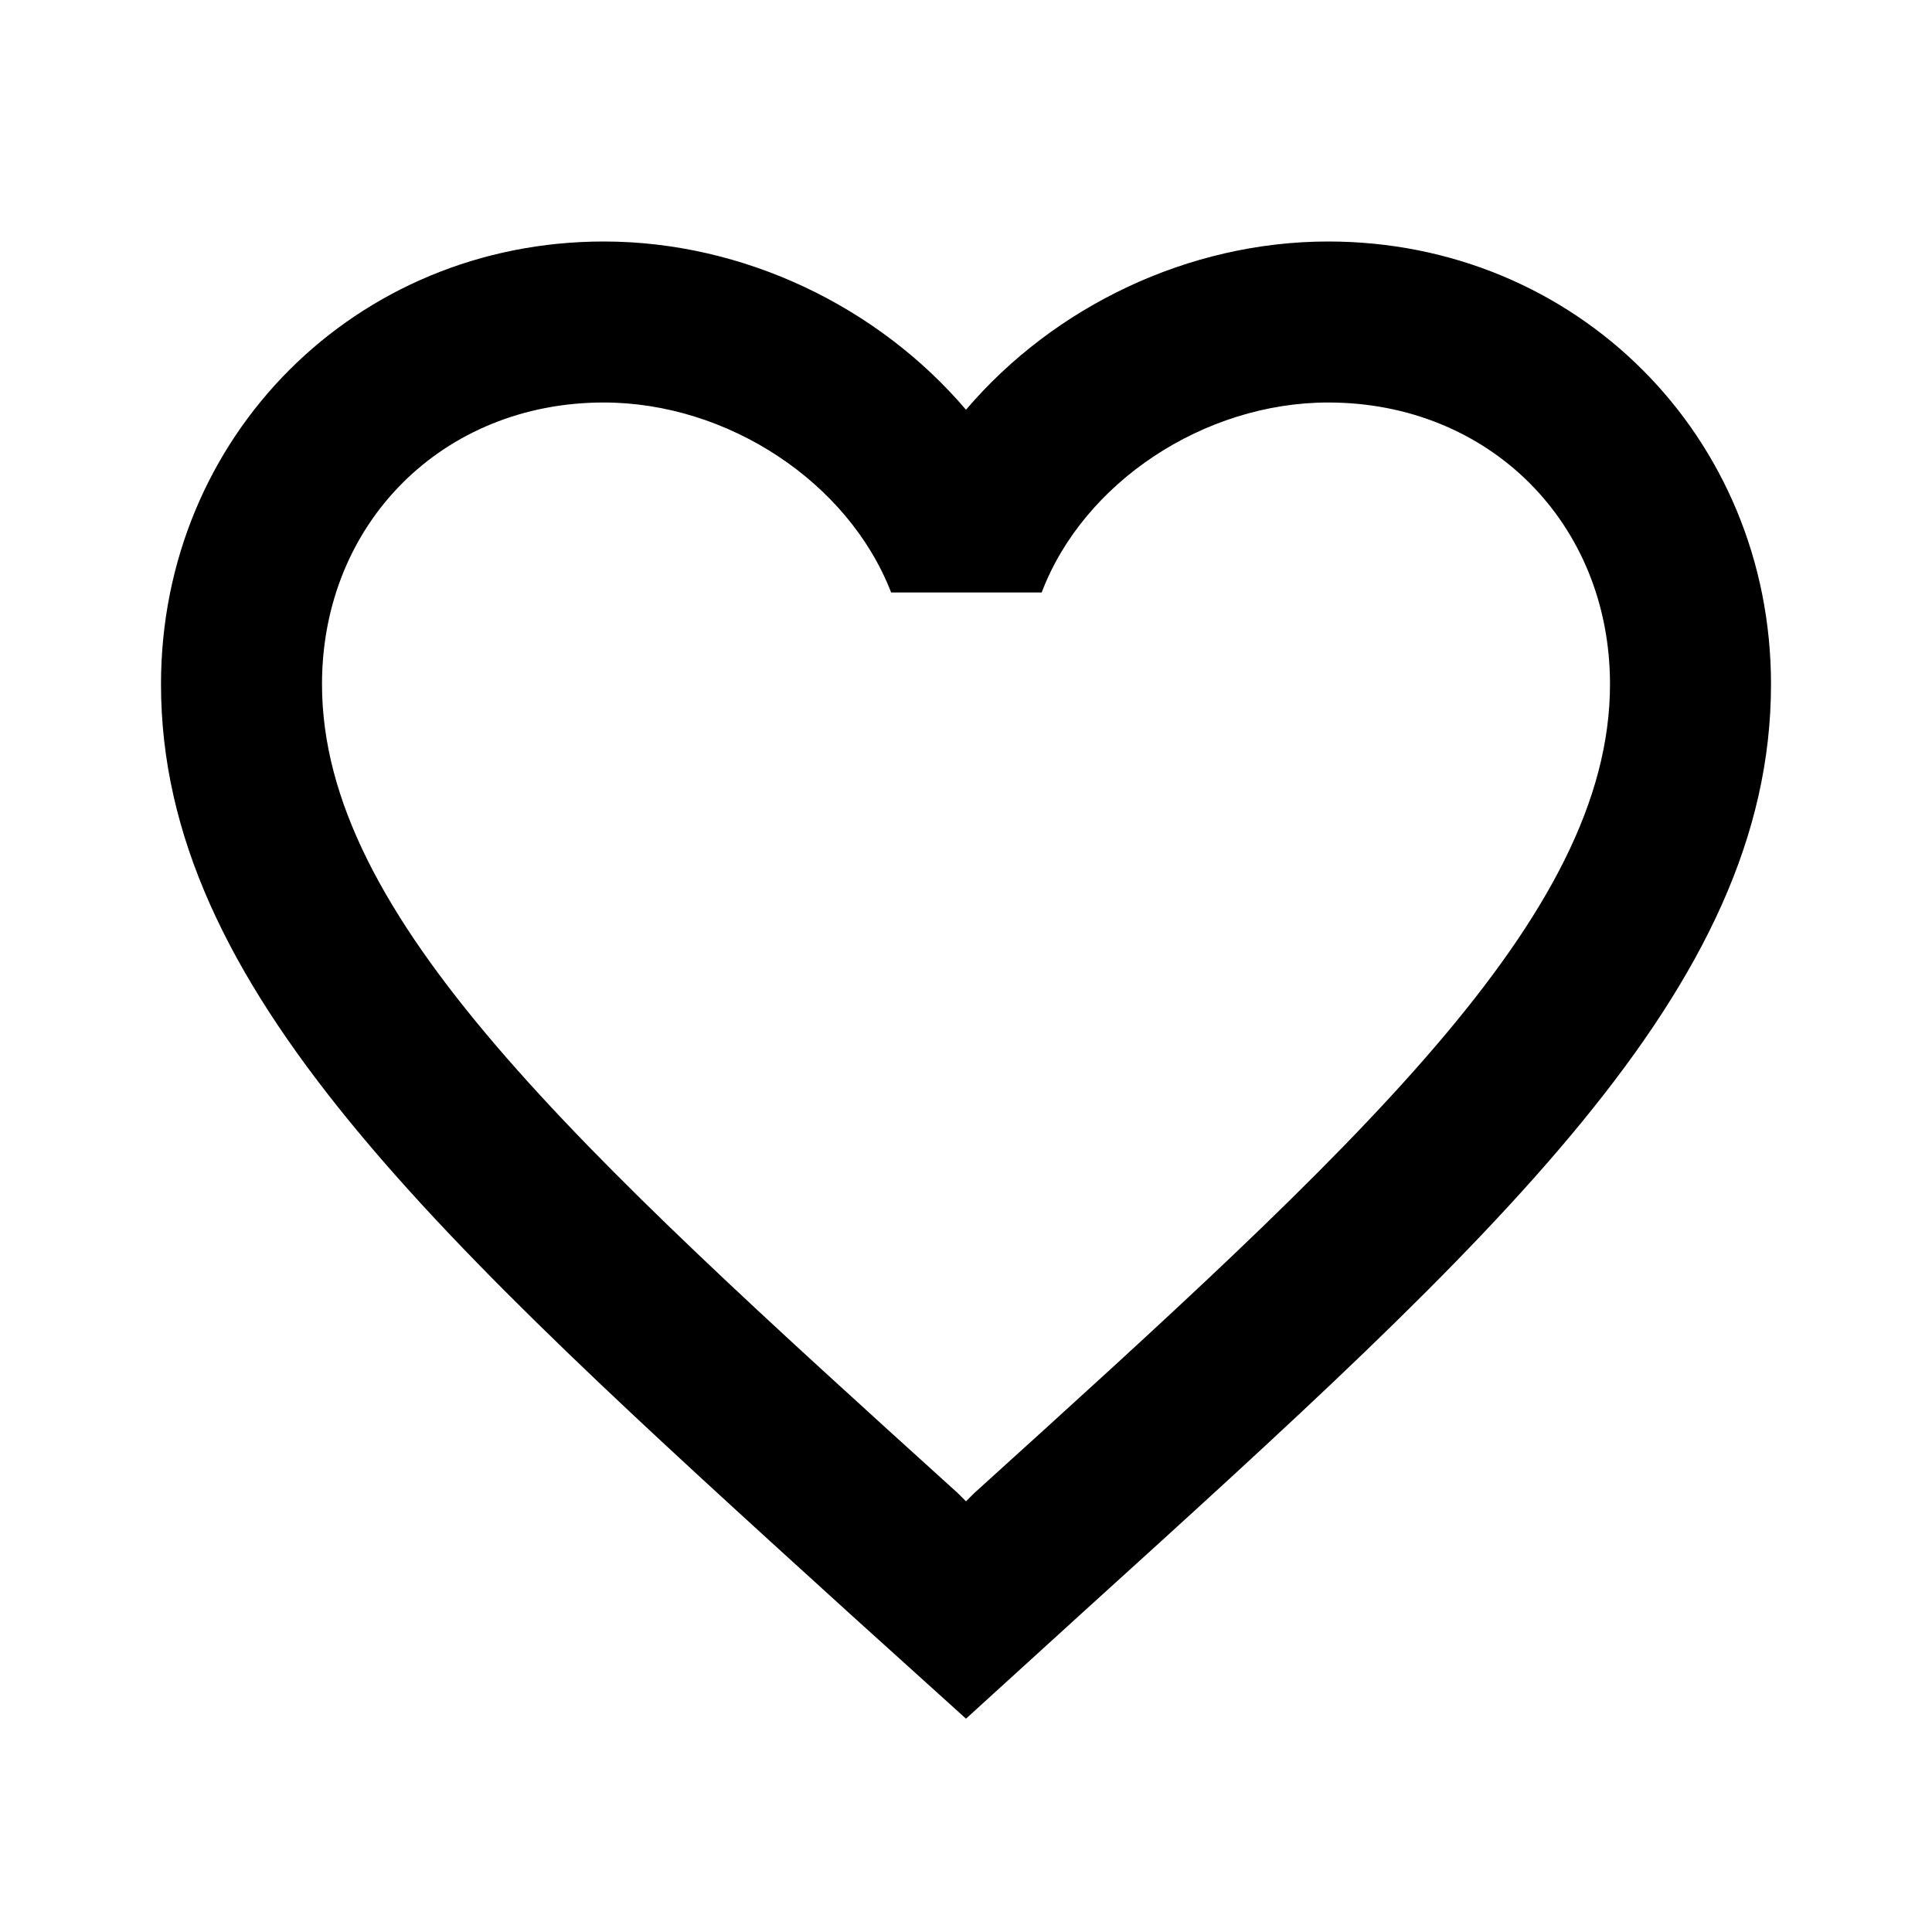
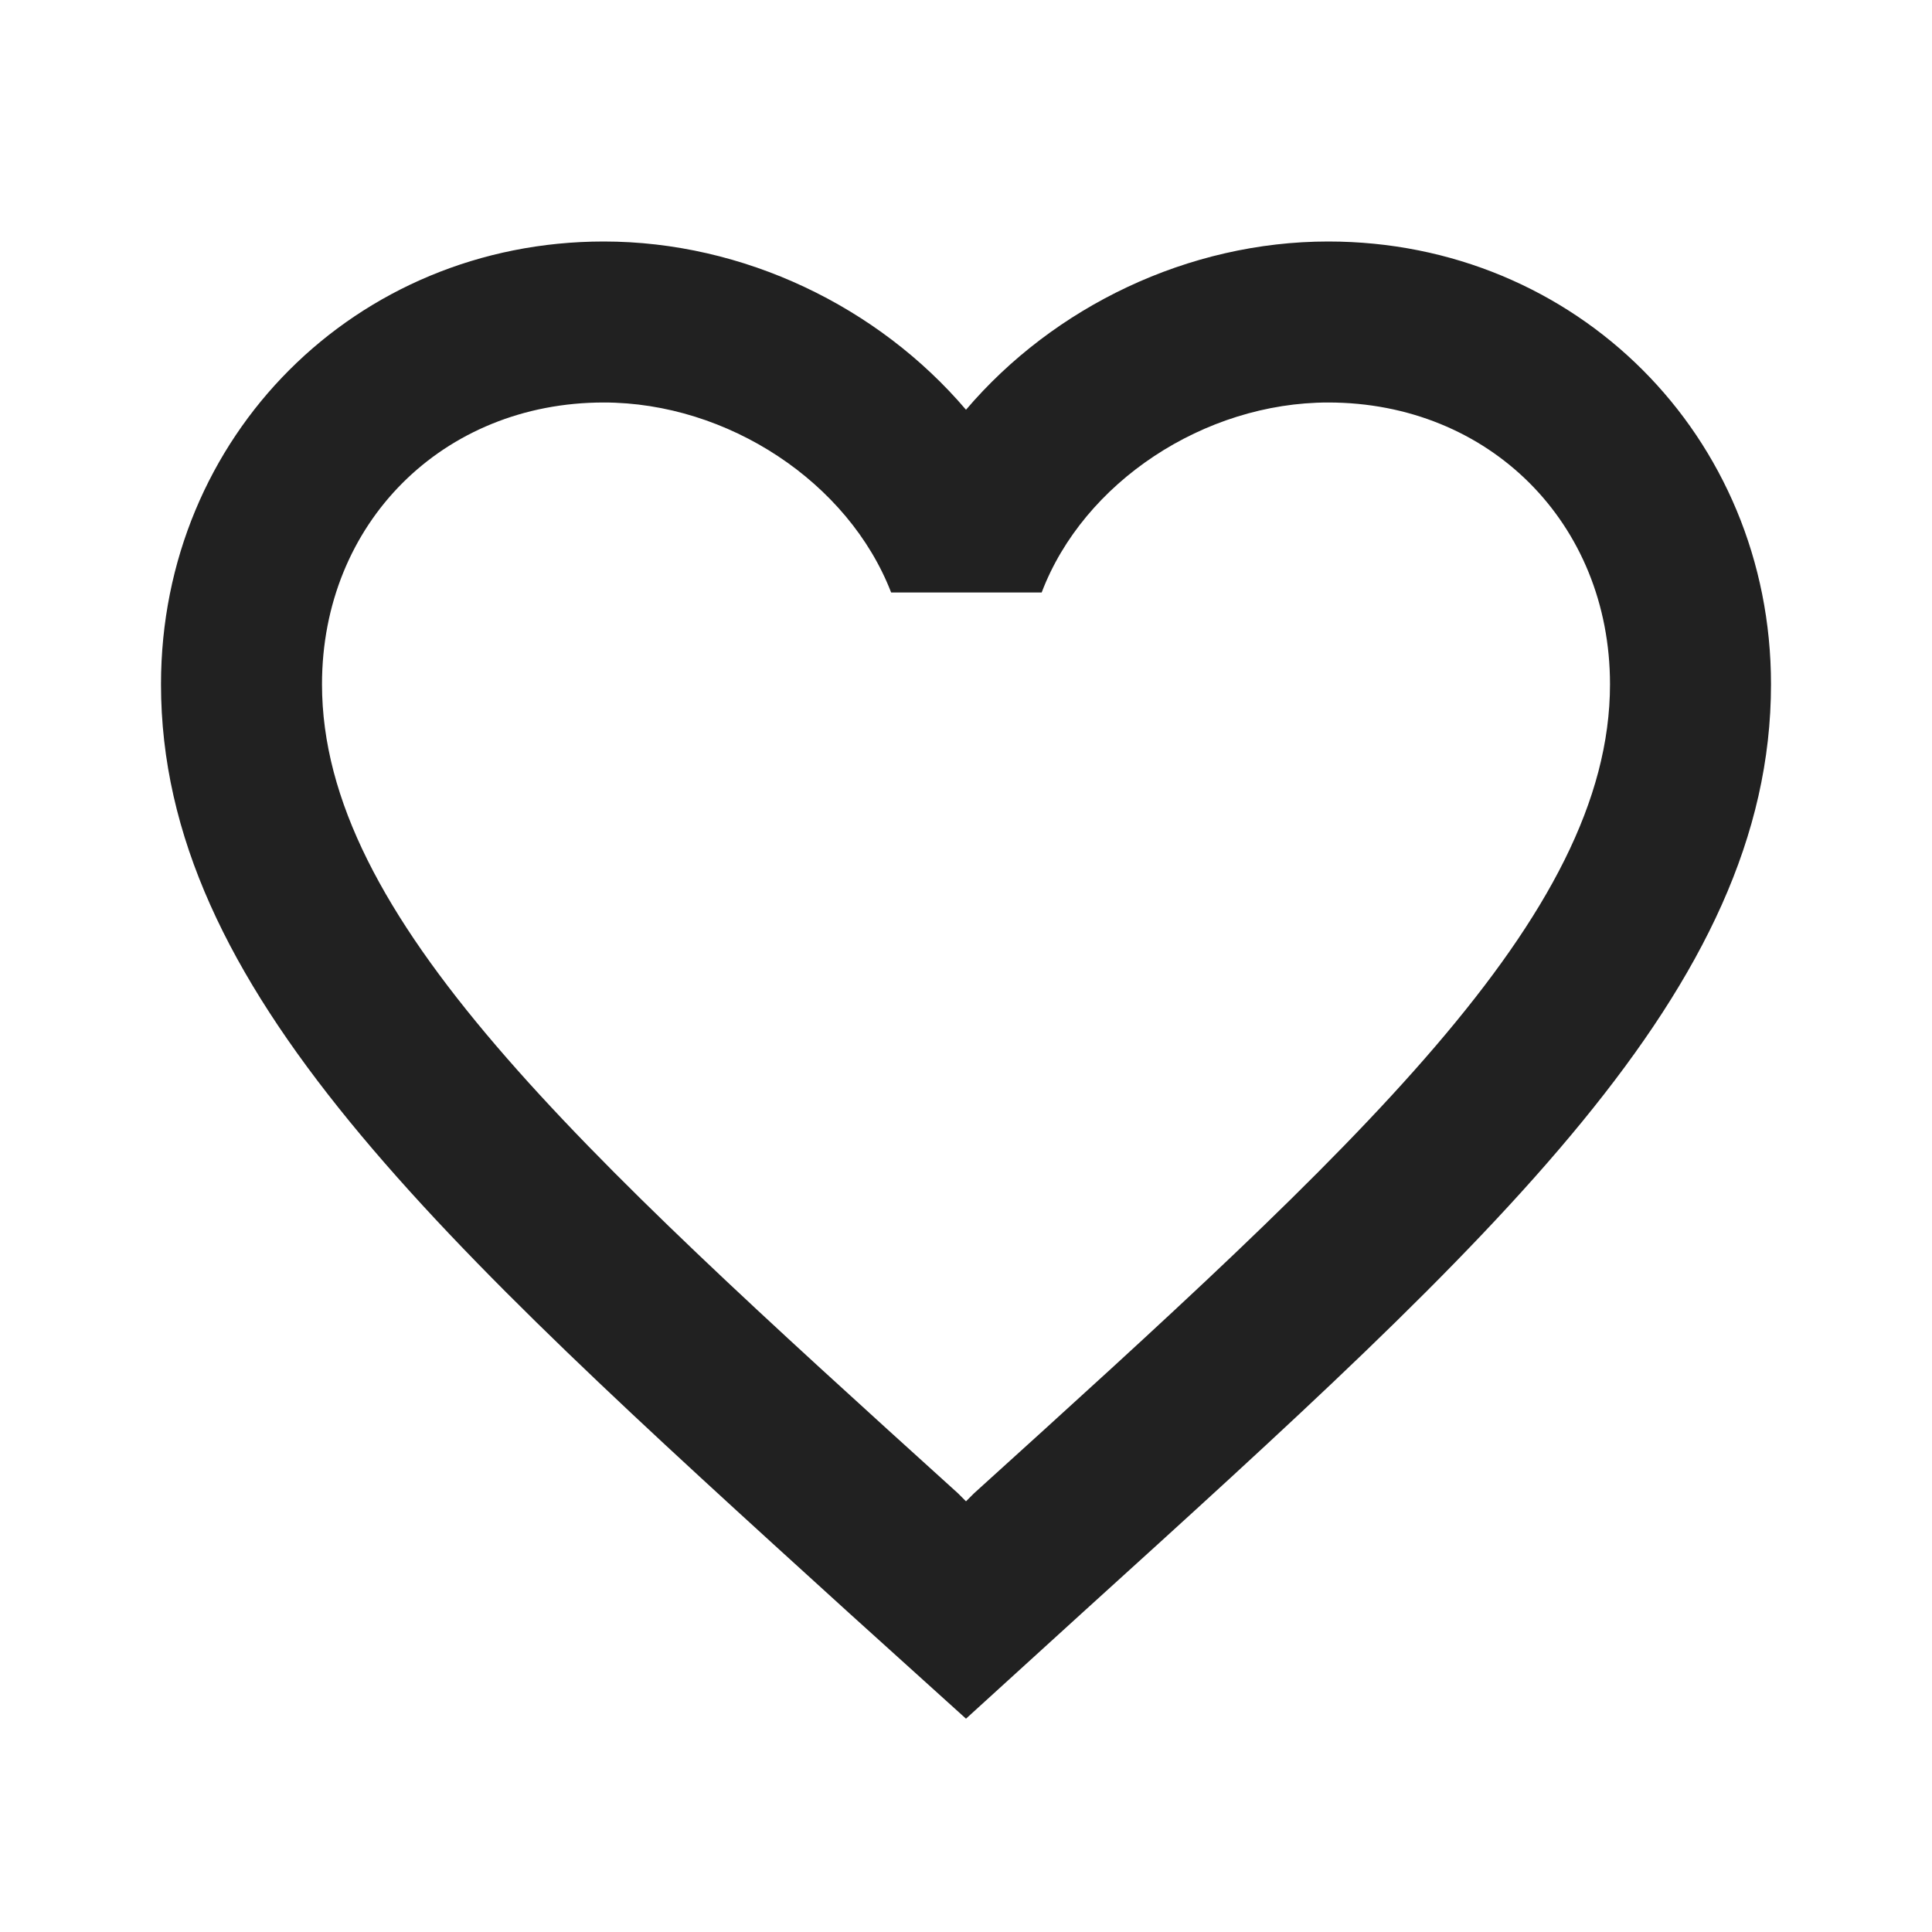
- <svg xmlns="http://www.w3.org/2000/svg" width="24" height="24" viewBox="0 0 24 24">
-   <path d="M0 0h24v24H0z" fill="none" />
-   <path d="M16.5 3c-1.74 0-3.41.81-4.5 2.09C10.91 3.81 9.24 3 7.5 3 4.42 3 2 5.42 2 8.5c0 3.78 3.4 6.86 8.55 11.54L12 21.35l1.45-1.32C18.6 15.36 22 12.28 22 8.5 22 5.42 19.58 3 16.5 3zm-4.4 15.55l-.1.1-.1-.1C7.14 14.24 4 11.39 4 8.5 4 6.5 5.5 5 7.5 5c1.54 0 3.04.99 3.57 2.36h1.87C13.46 5.99 14.96 5 16.5 5c2 0 3.5 1.5 3.5 3.5 0 2.89-3.14 5.74-7.9 10.05z" />
+ <svg xmlns="http://www.w3.org/2000/svg" version="1.1" id="Layer_1" x="0px" y="0px" width="24px" height="24px" viewBox="0 0 24 24" enable-background="new 0 0 24 24" xml:space="preserve">
+   <path fill="none" d="M0,0h24v24H0V0z" />
+   <path fill="#212121" d="M16.5,3c-1.74,0-3.41,0.81-4.5,2.09C10.91,3.81,9.24,3,7.5,3C4.42,3,2,5.42,2,8.5  c0,3.78,3.4,6.86,8.55,11.54L12,21.35l1.45-1.32C18.6,15.36,22,12.28,22,8.5C22,5.42,19.58,3,16.5,3z M12.1,18.55l-0.1,0.1l-0.1-0.1  C7.14,14.24,4,11.39,4,8.5C4,6.5,5.5,5,7.5,5c1.54,0,3.04,0.99,3.57,2.36h1.87C13.46,5.99,14.96,5,16.5,5c2,0,3.5,1.5,3.5,3.5  C20,11.39,16.86,14.24,12.1,18.55z" />
</svg>
